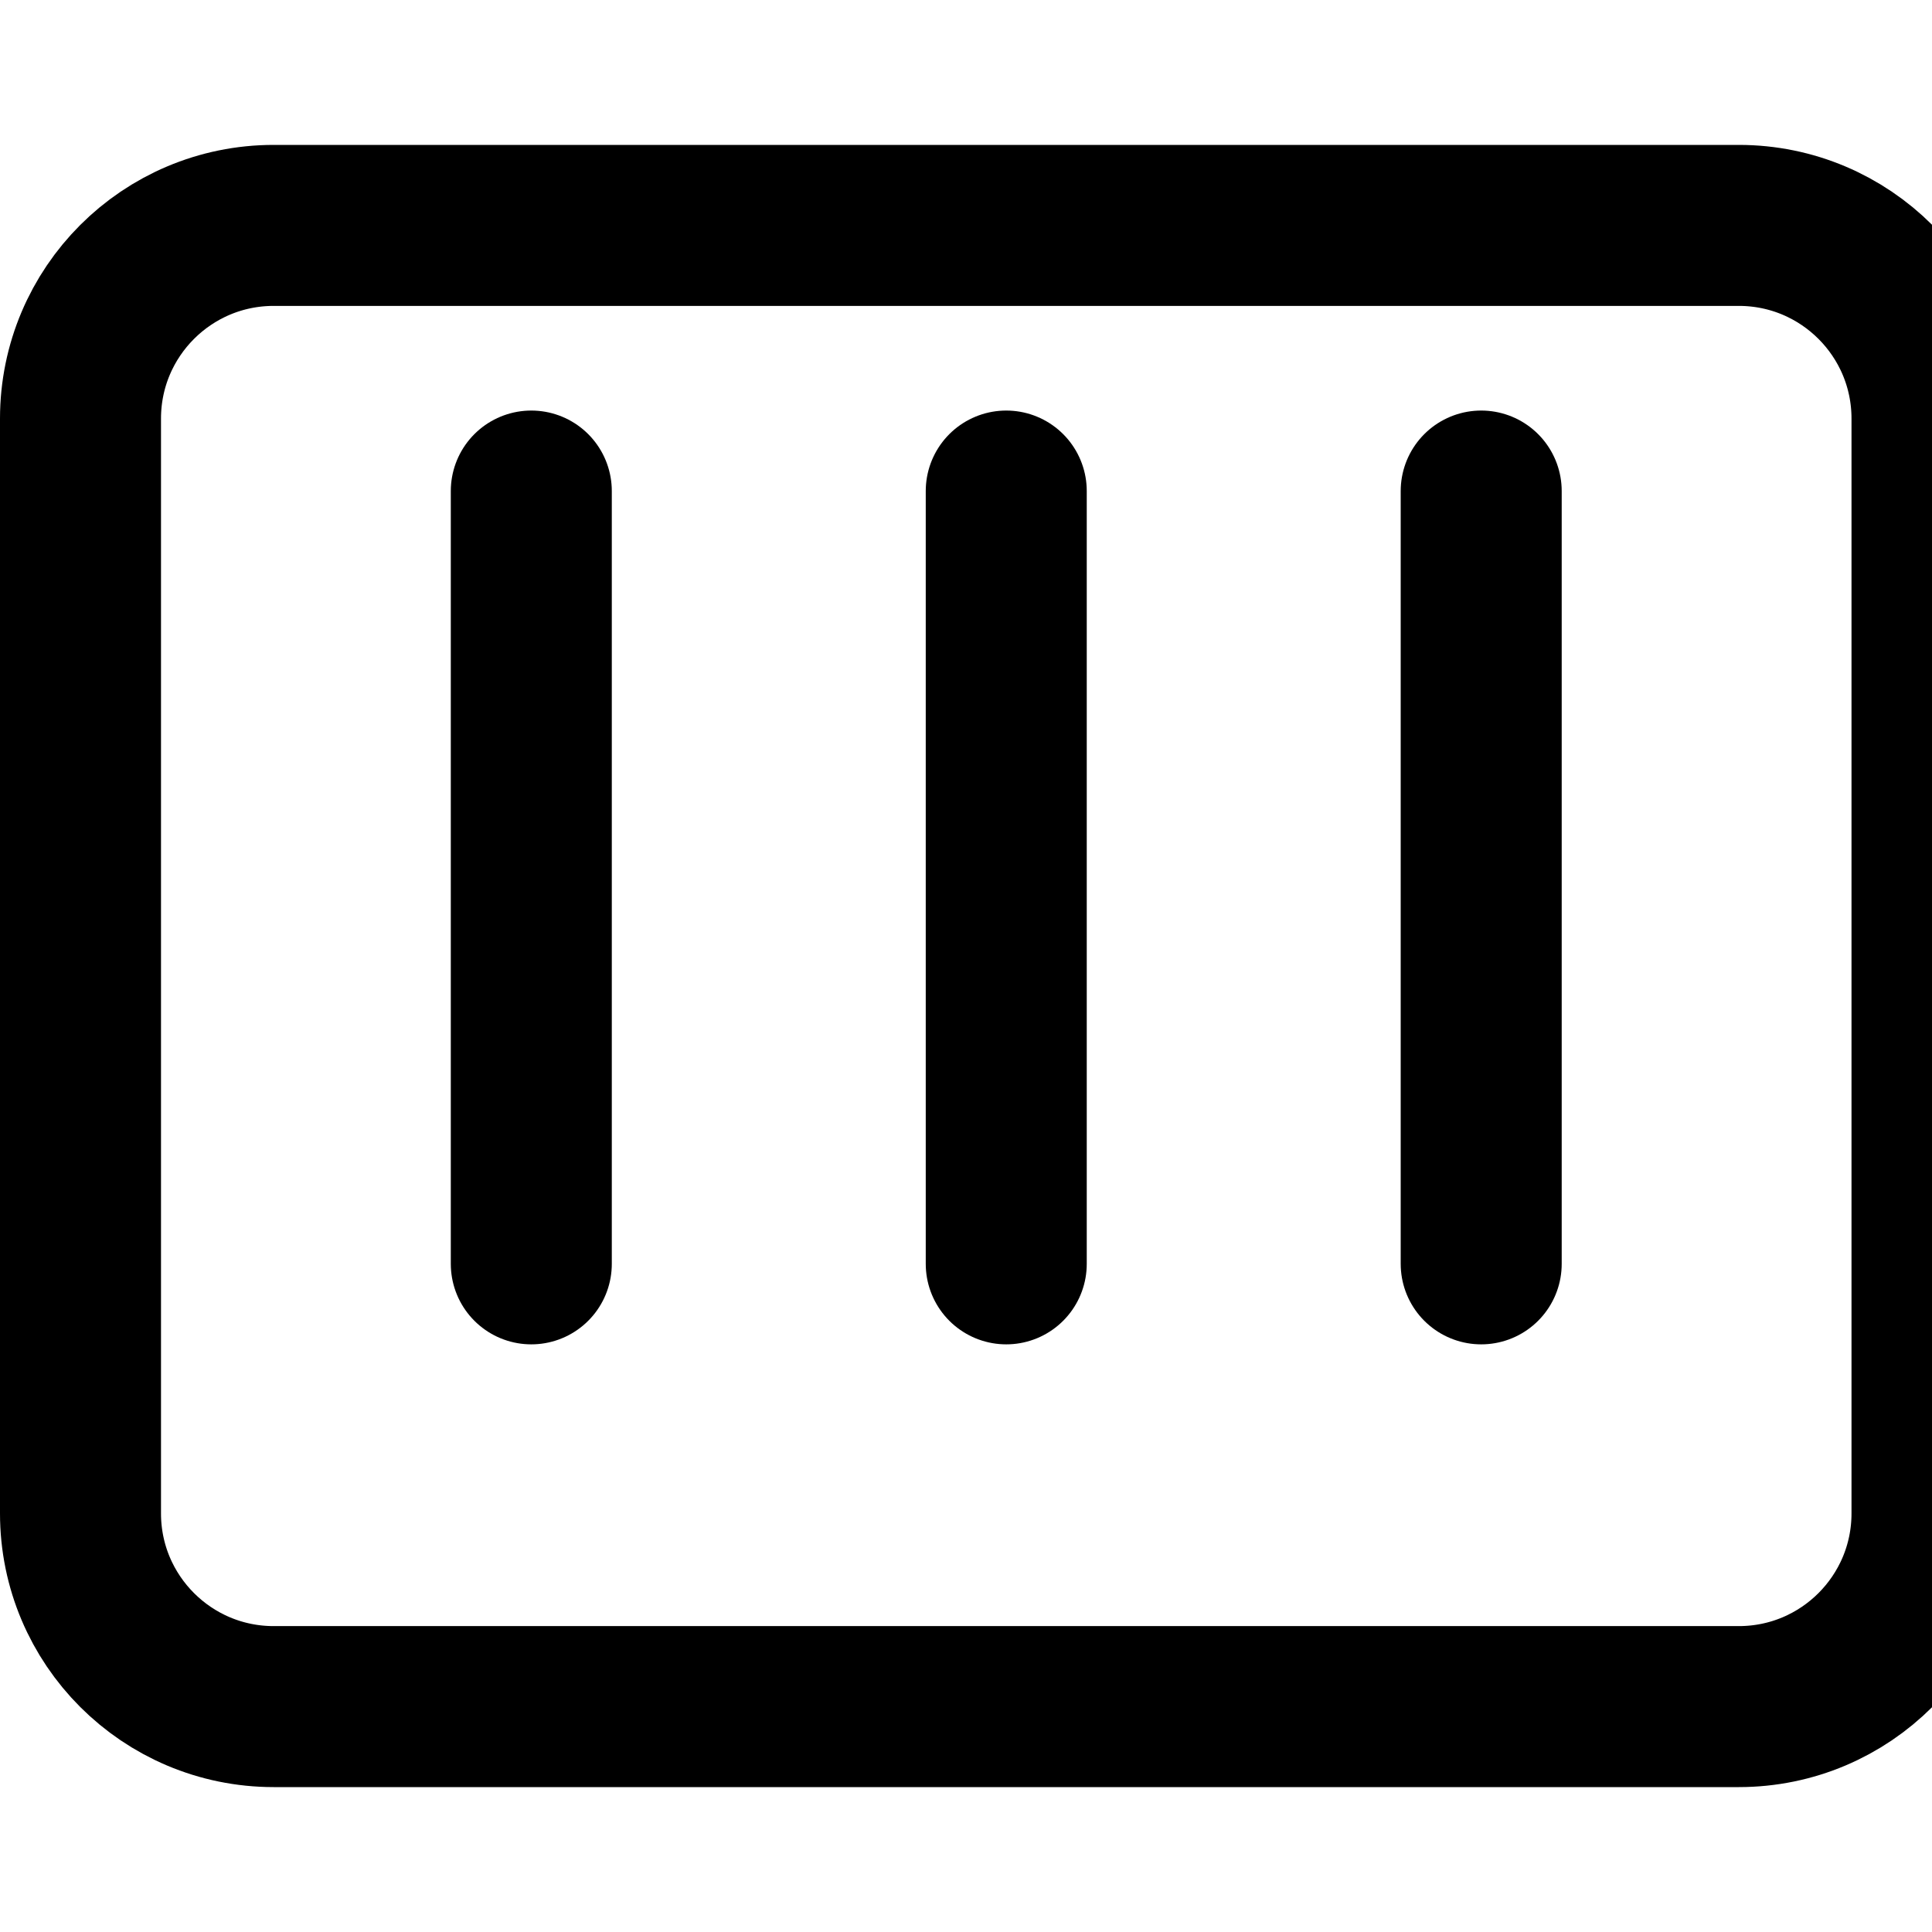
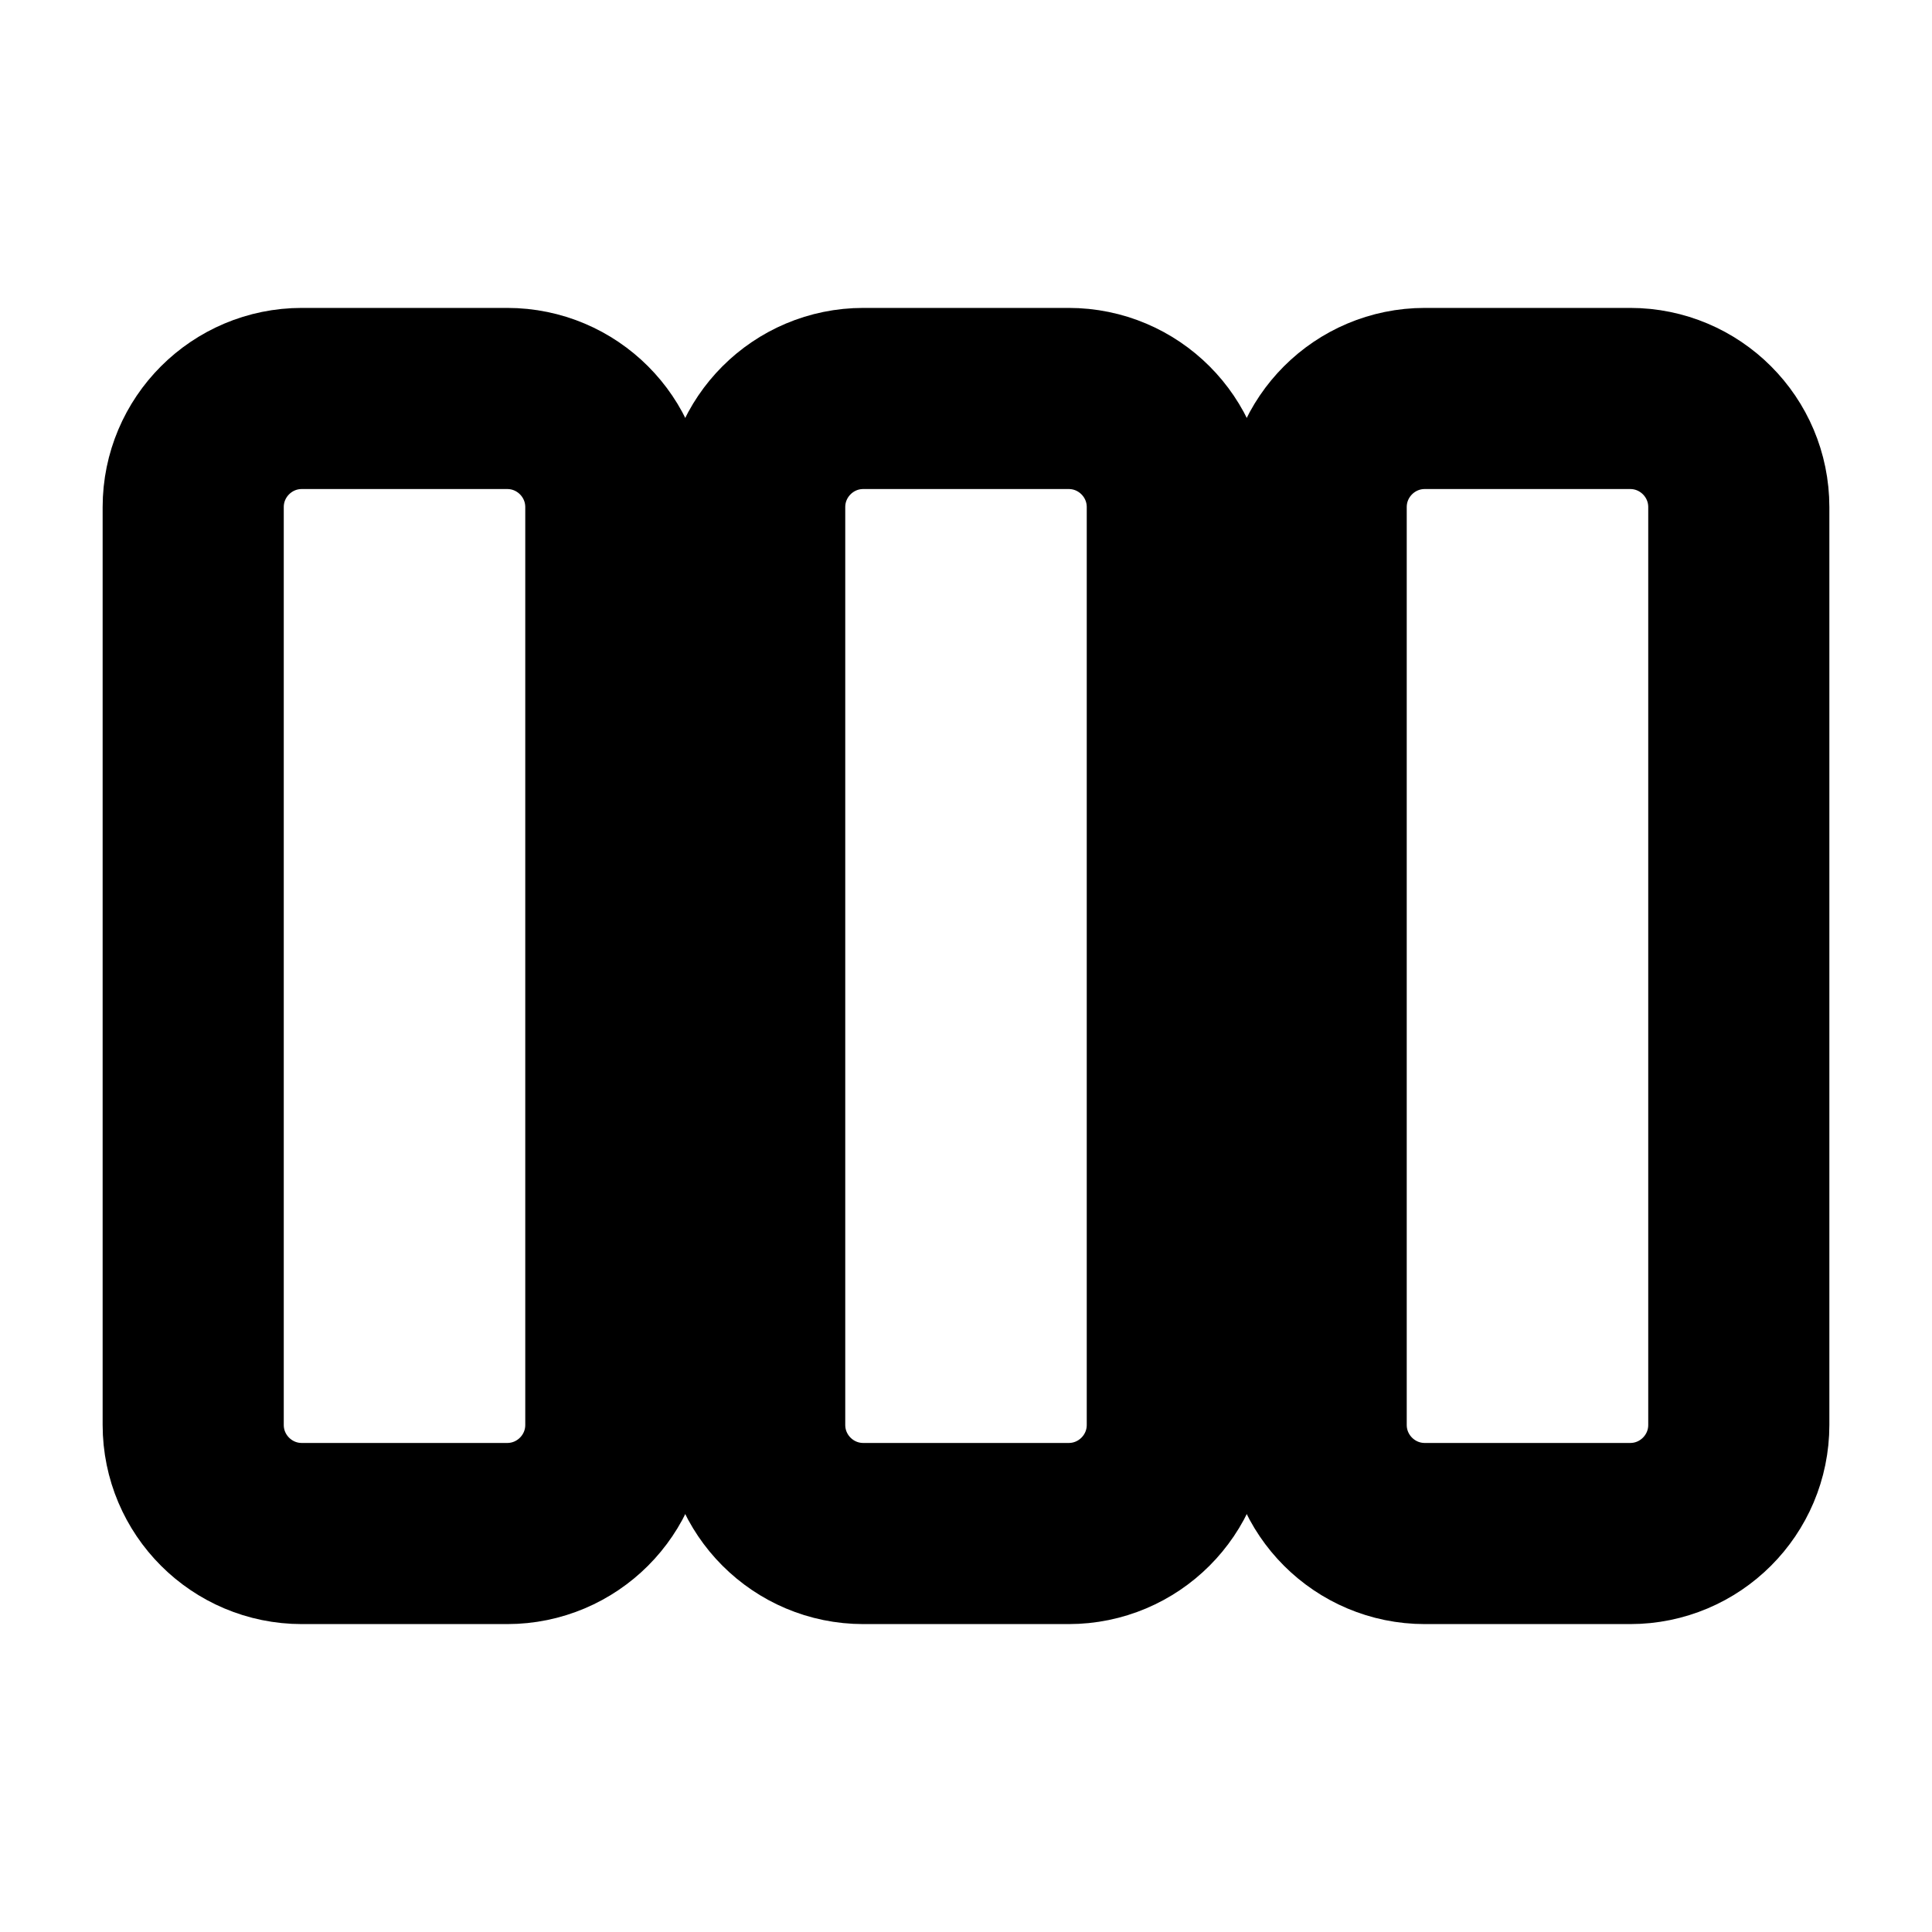
- <svg xmlns="http://www.w3.org/2000/svg" viewBox="3 0.5 24 24" fill="none" stroke="currentColor" stroke-width="2" stroke-linecap="round" stroke-linejoin="round">
-   <rect x="4" y="3.3" width="23" height="18.4" rx="2.4" />
-   <path d="M9.6 6.6v9.6M15.5 6.6v9.6M21.4 6.6v9.6" />
+ <svg xmlns="http://www.w3.org/2000/svg" viewBox="0 0 16 16" fill="none" stroke="currentColor" stroke-width="1.5" stroke-linecap="round" stroke-linejoin="round">
+   <rect x="1.6" y="3.3" width="3.5" height="9.4" rx="0.9" />
+   <rect x="6.25" y="3.3" width="3.5" height="9.4" rx="0.9" />
+   <rect x="10.9" y="3.3" width="3.5" height="9.4" rx="0.9" />
</svg>
